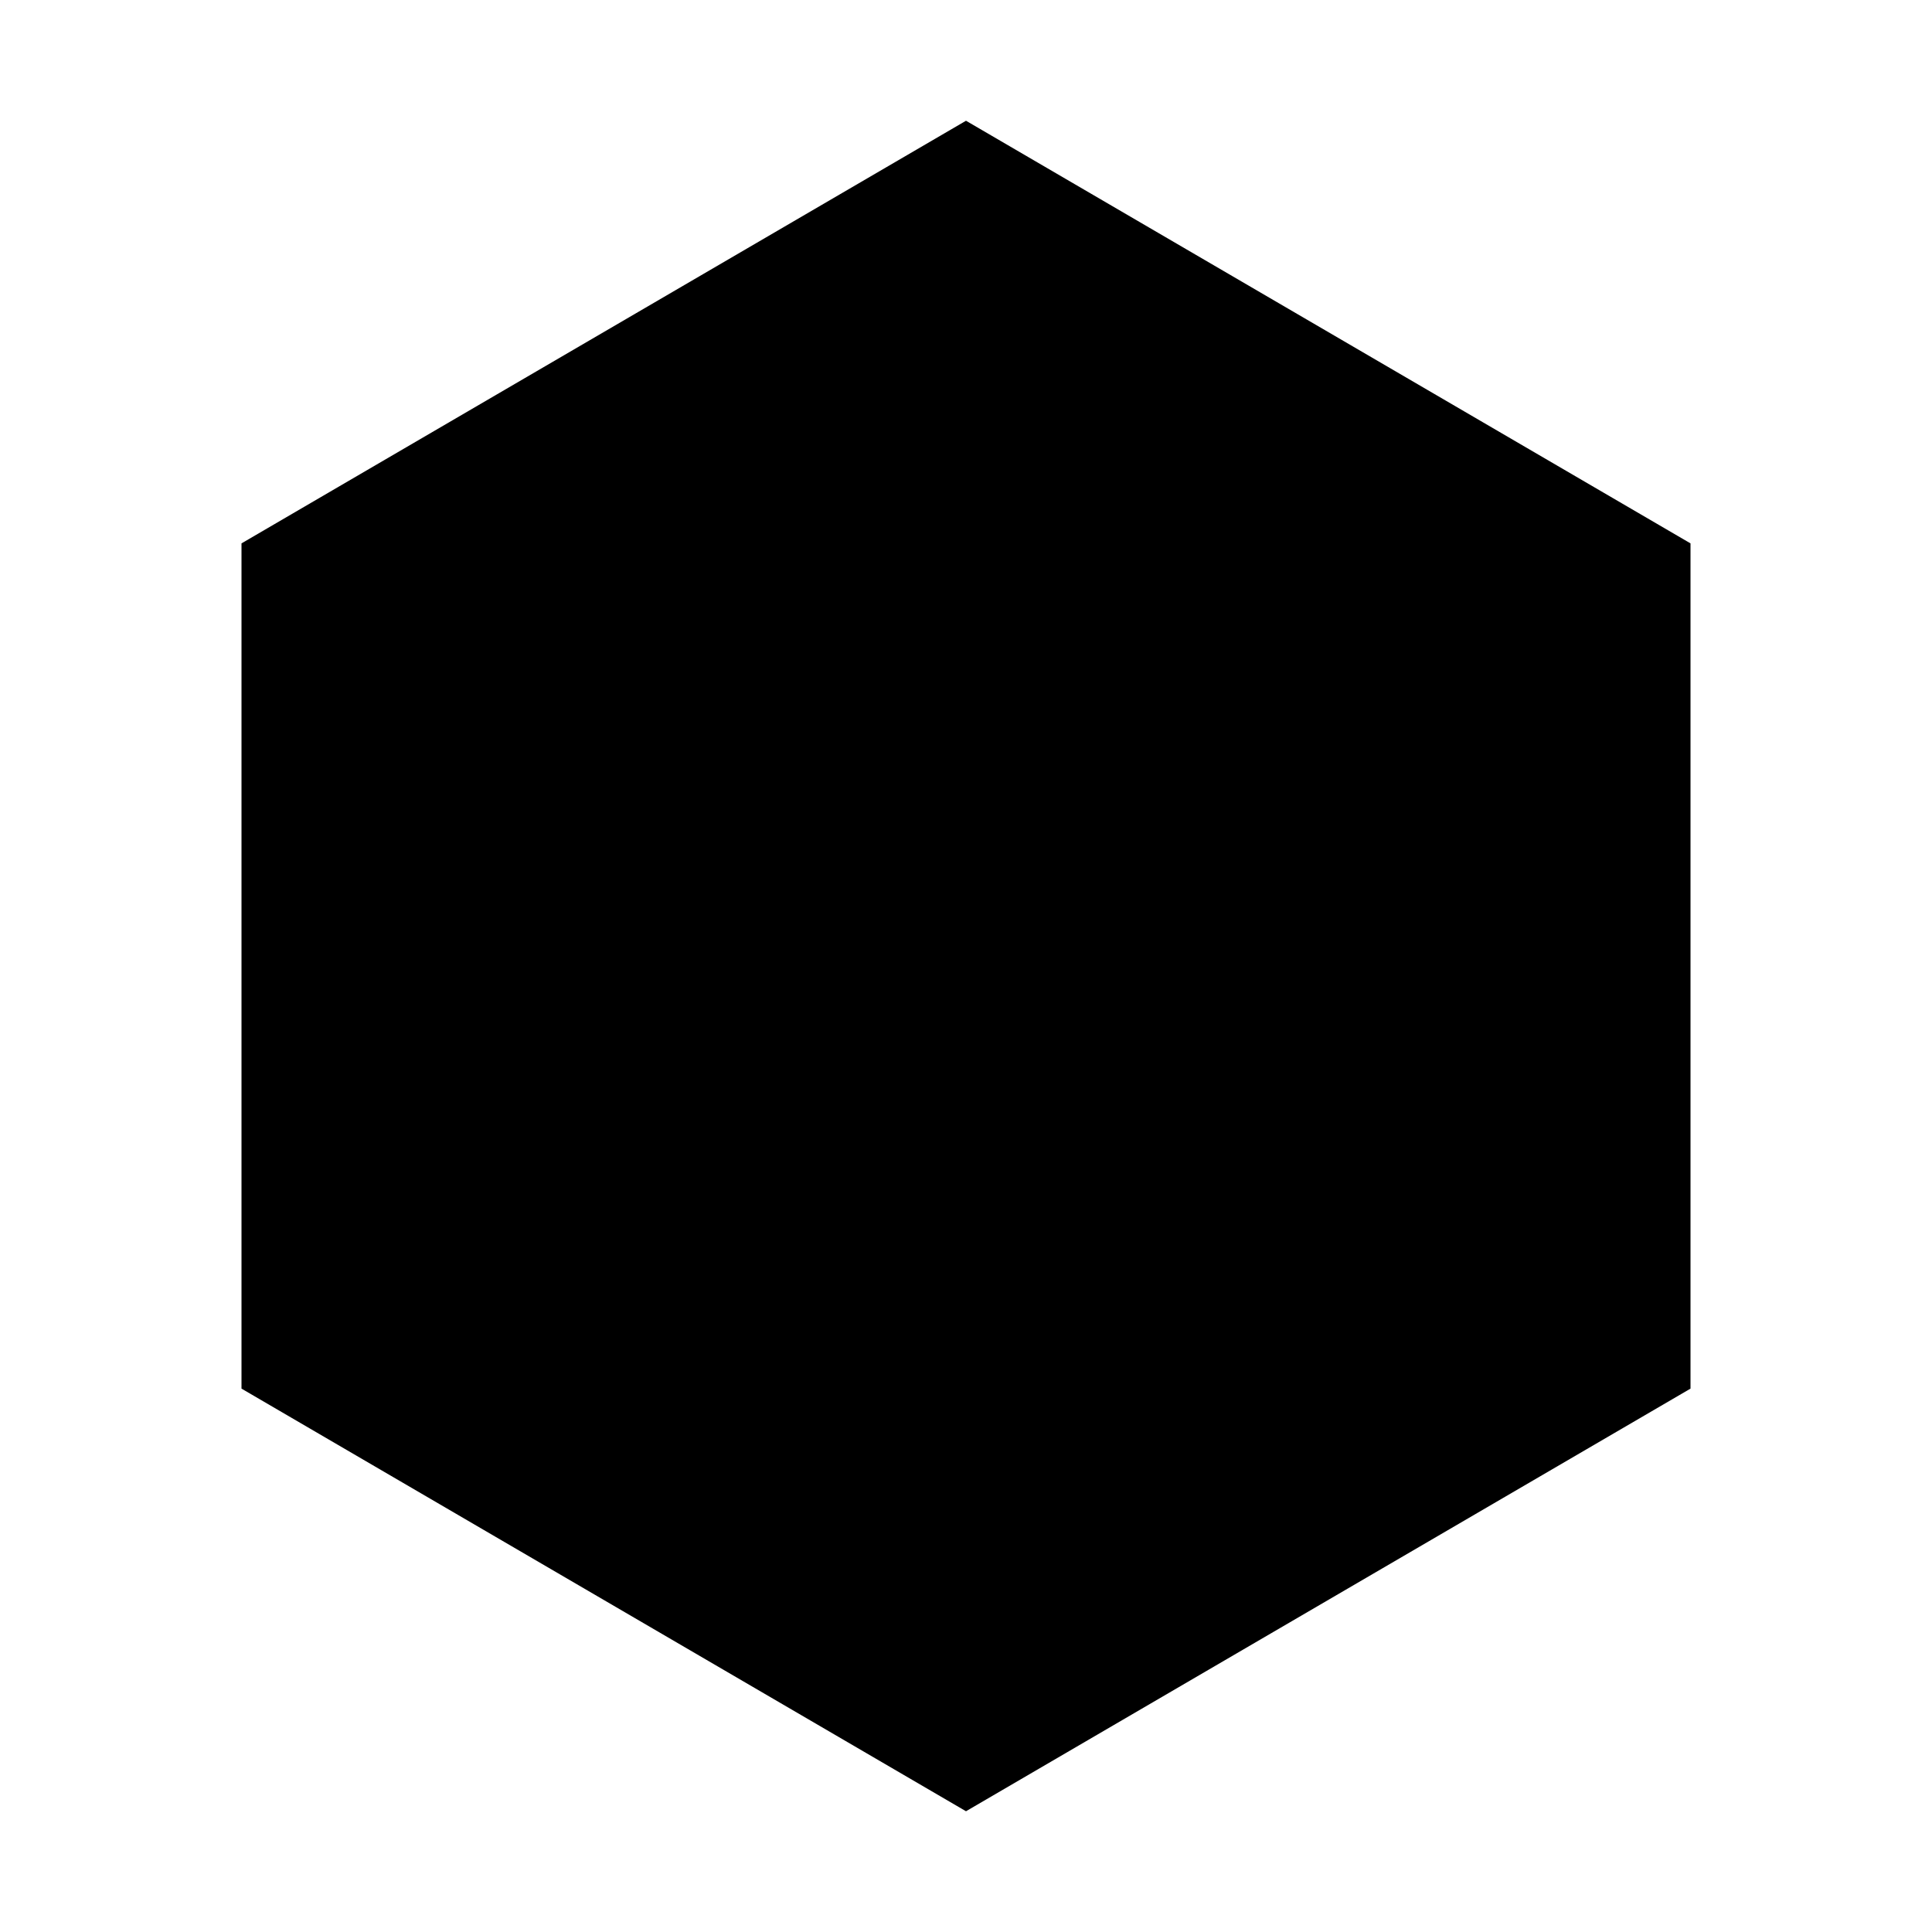
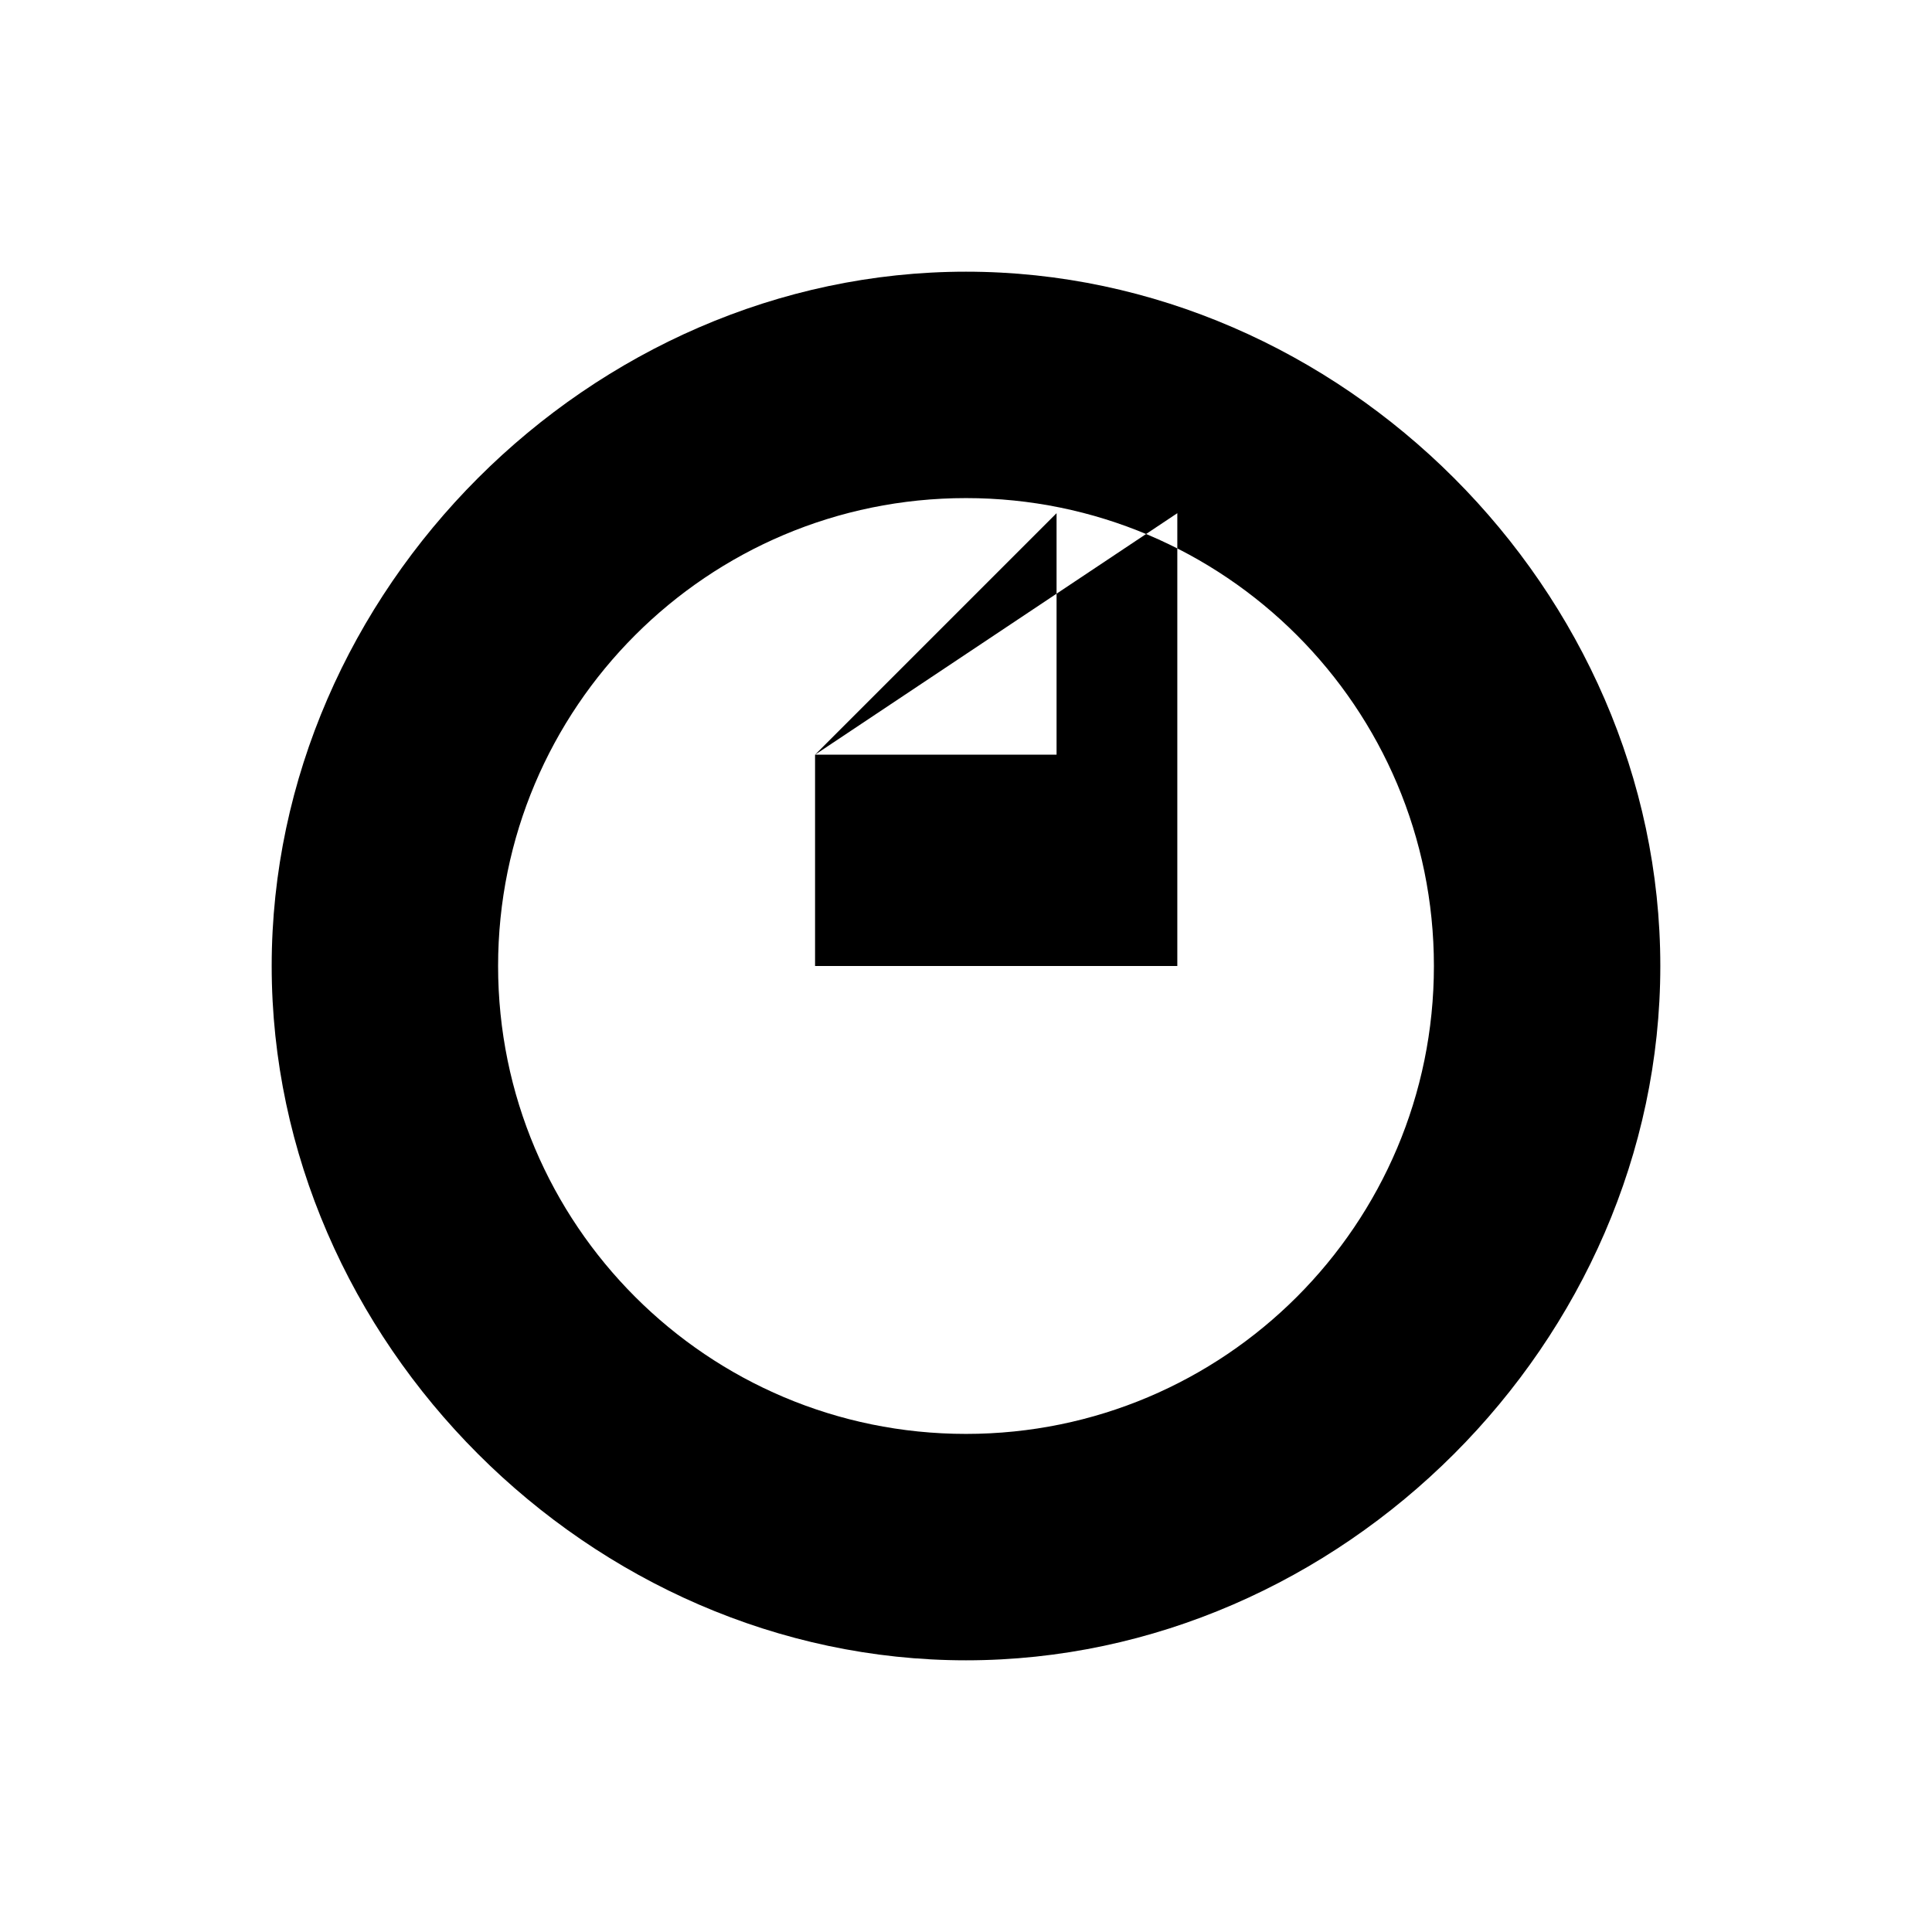
- <svg xmlns="http://www.w3.org/2000/svg" viewBox="0 0 32 32">
-   <path d="M16 2L4 9v14l12 7 12-7V9l-12-7zm0 8.5c-2 0-3.5 1.5-3.5 3.5s1.5 3.5 3.5 3.5 3.5-1.5 3.5-3.5-1.5-3.5-3.5-3.5z" fill="currentColor" />
+ <svg xmlns="http://www.w3.org/2000/svg" viewBox="0 0 32 32" fill="none">
+   <path d="M16 4.5C9.78 4.5 4.5 9.78 4.5 16S9.78 27.5 16 27.5 27.5 22.22 27.5 16 22.22 4.5 16 4.5ZM16 23.75A7.75 7.75 0 0 1 8.25 16 7.75 7.75 0 0 1 16 8.25 7.75 7.75 0 0 1 23.75 16 7.75 7.75 0 0 1 16 23.75ZM13.5 12.5L19.5 8.5V16H13.5V12.5ZM17.5 12.5V8.5L13.5 12.5H17.5Z" fill="currentColor" />
</svg>
